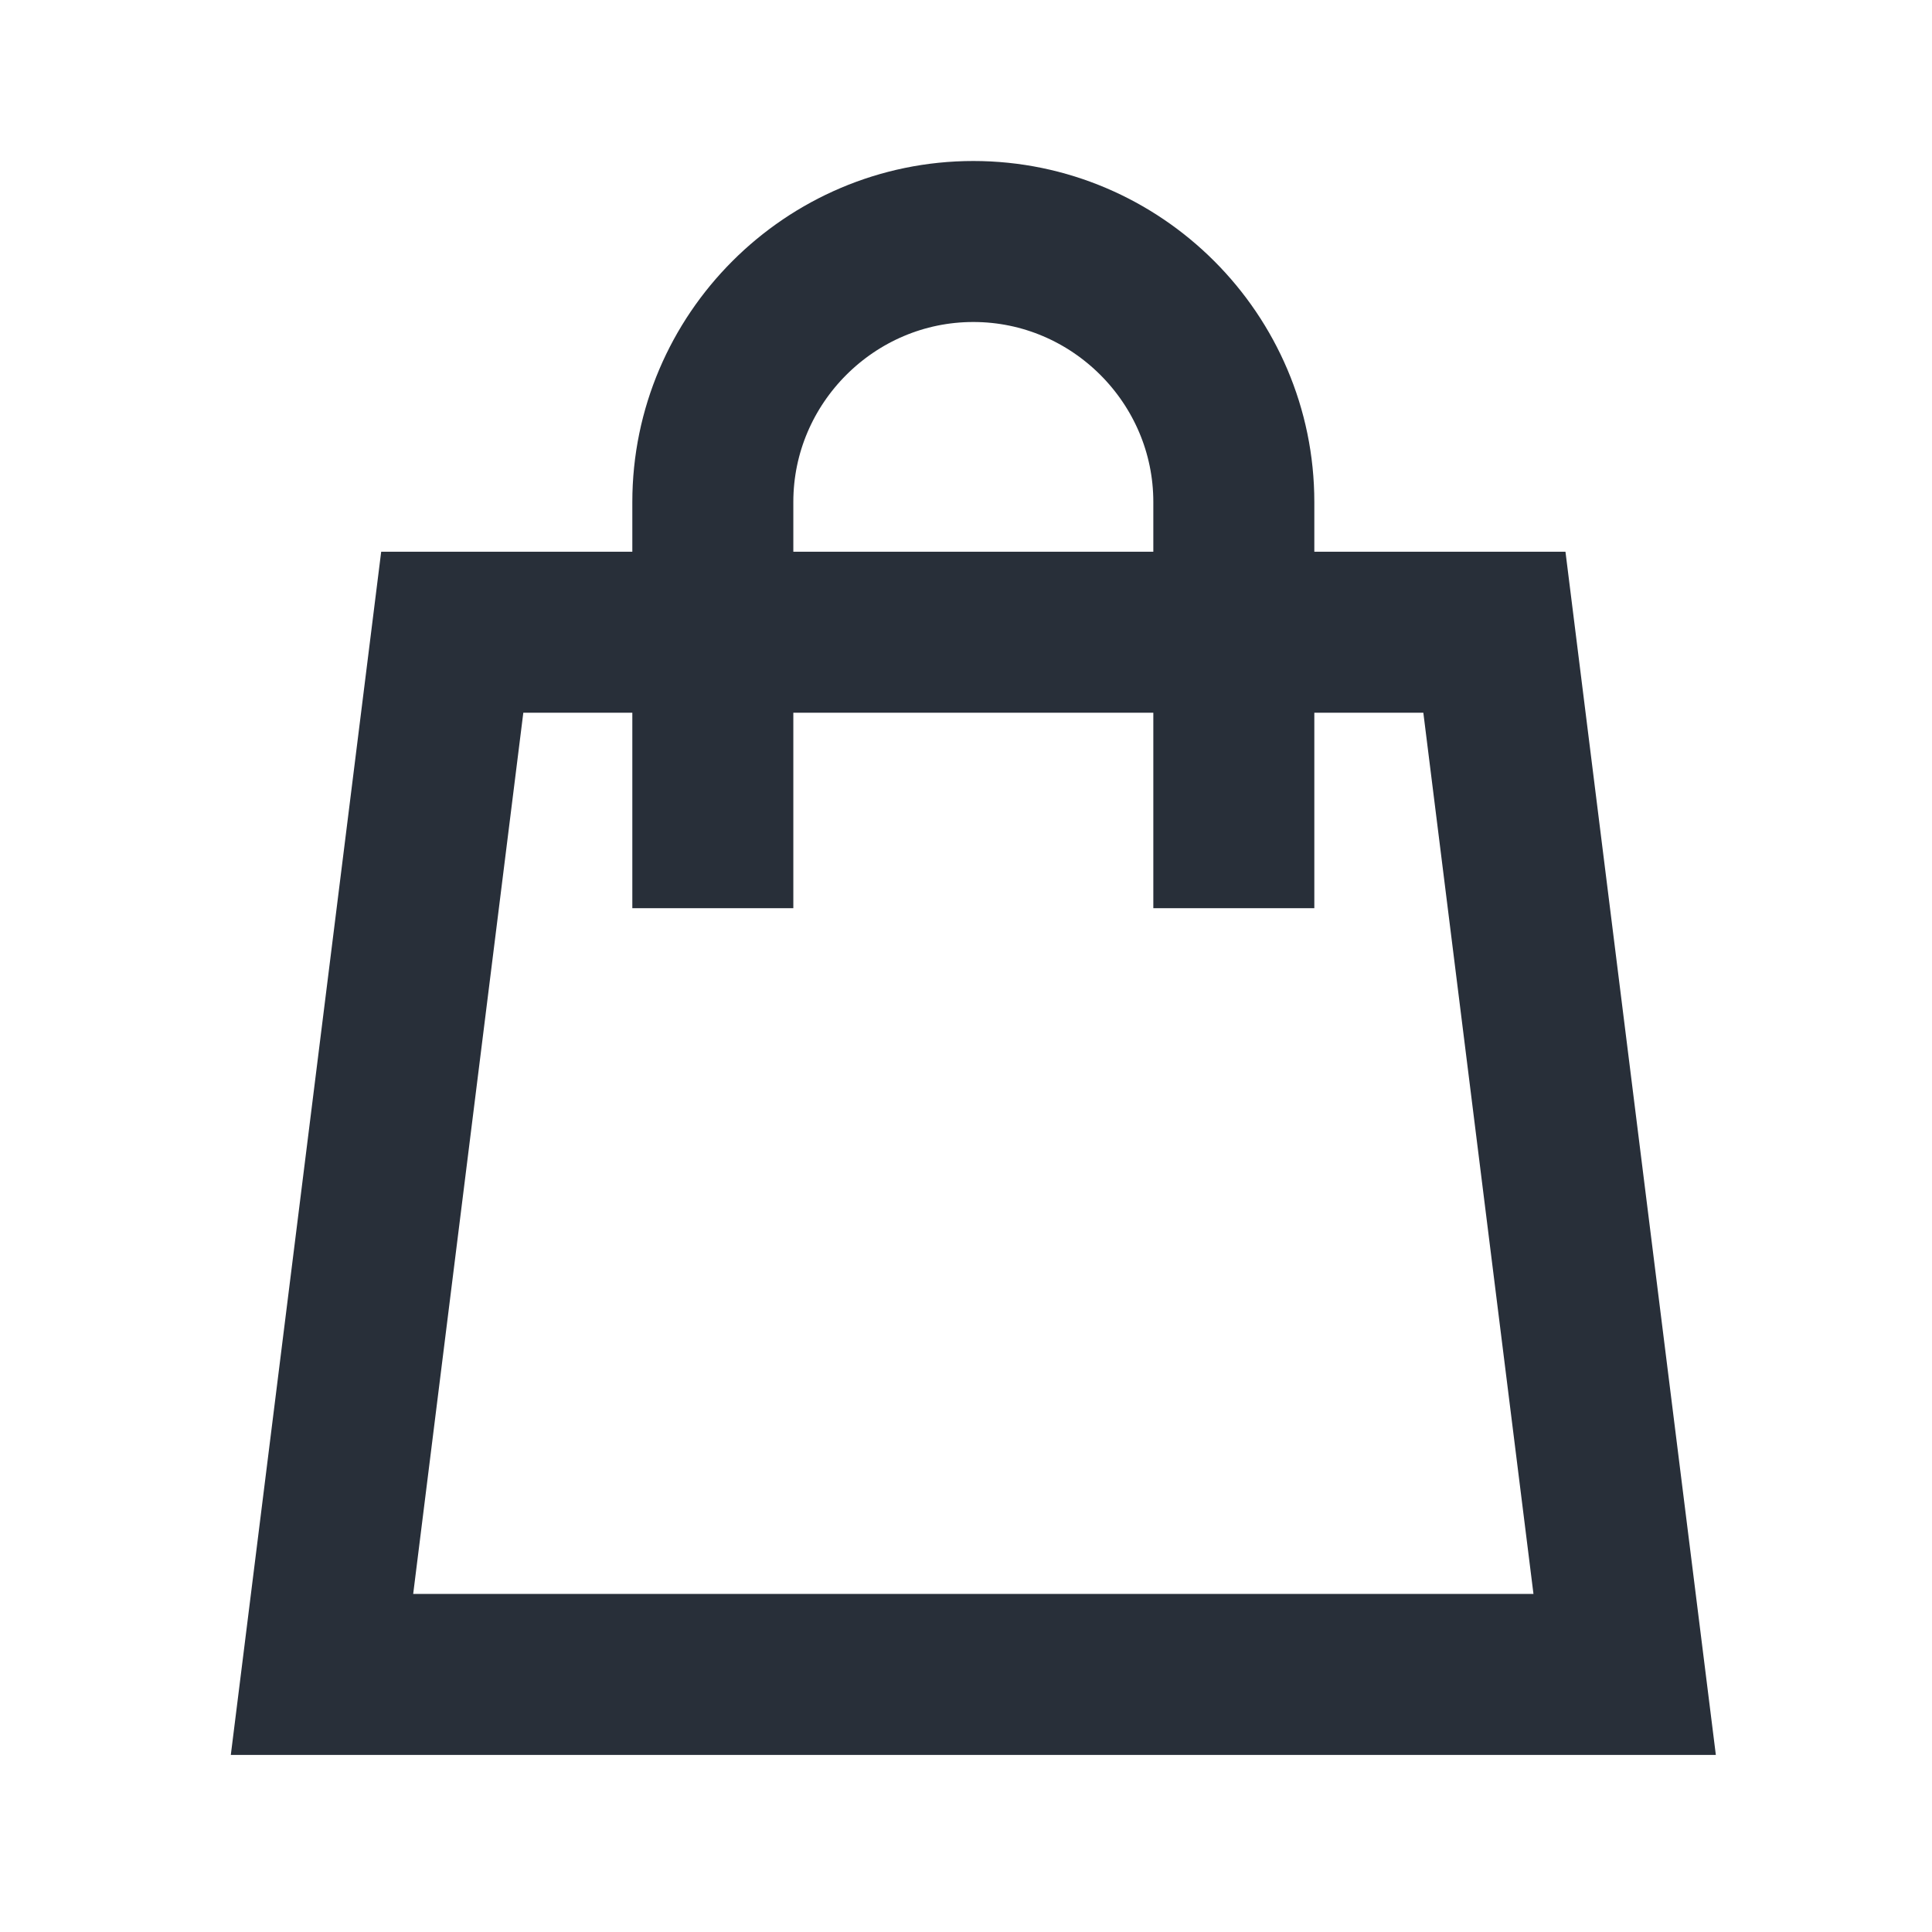
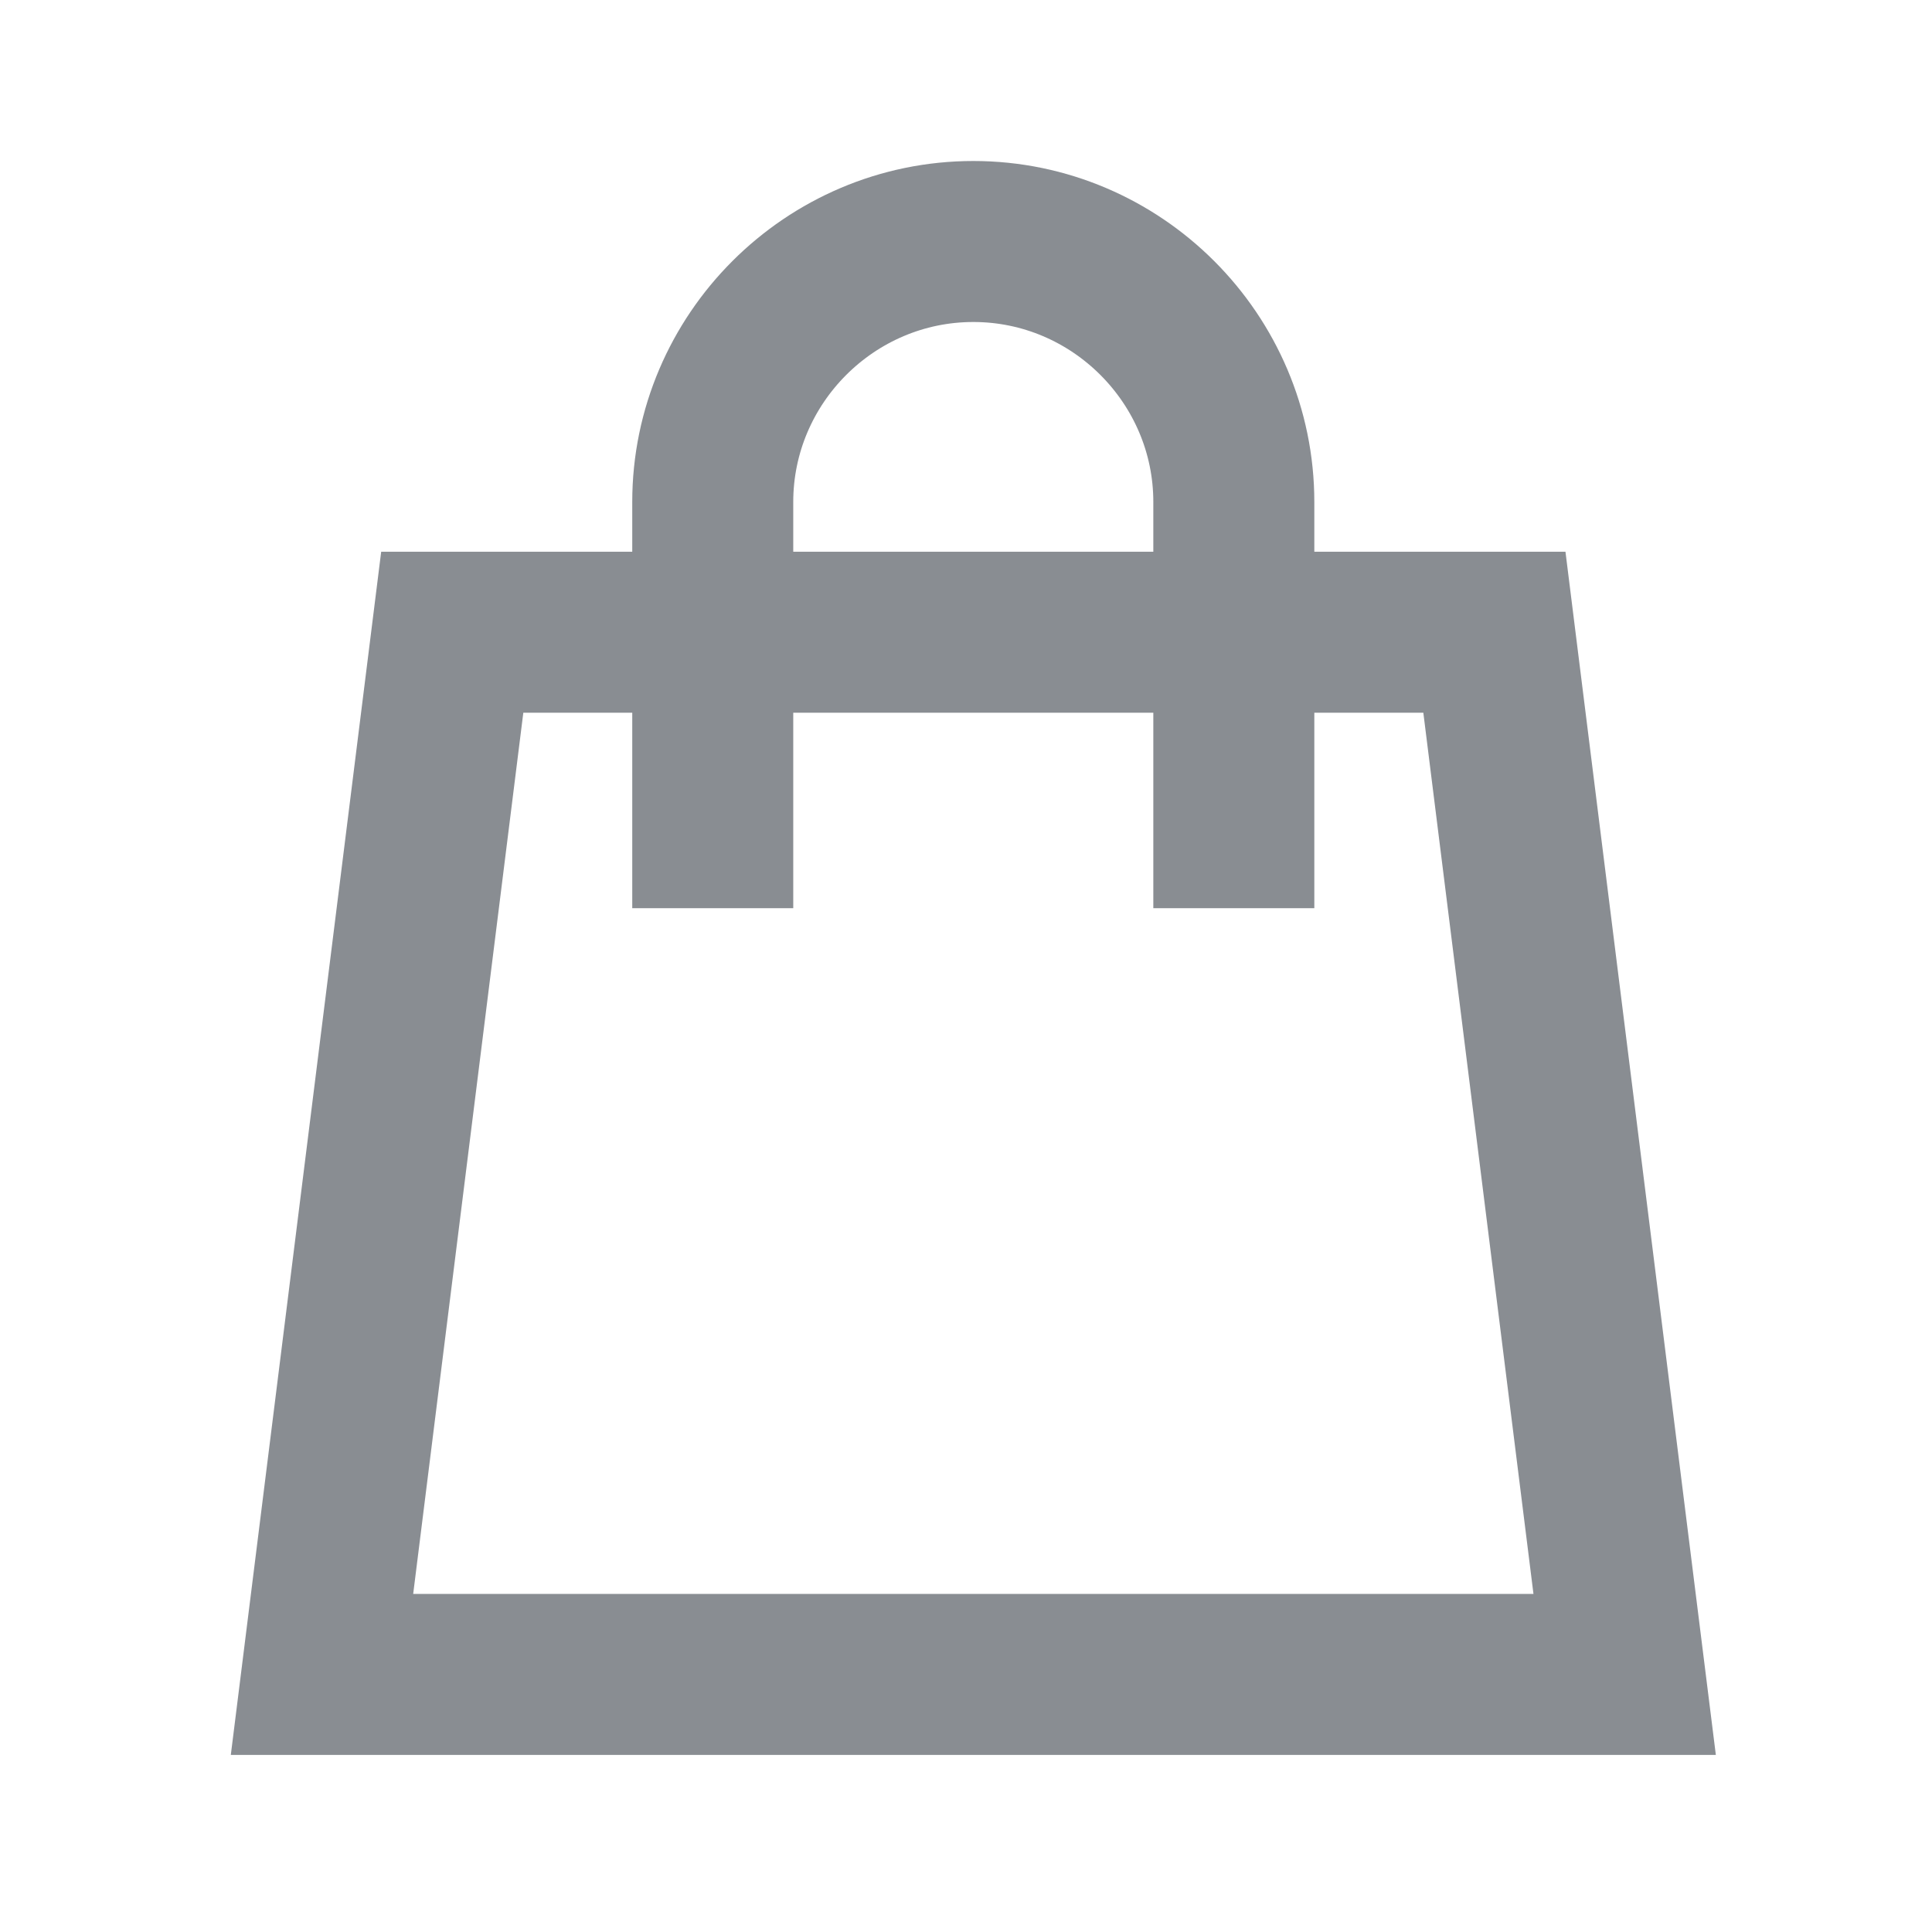
<svg xmlns="http://www.w3.org/2000/svg" width="24" height="24" viewBox="0 0 24 24" fill="none">
-   <path d="M20.182 20.8H4L5.618 7.854H18.564L20.182 20.8Z" stroke="#282F39" stroke-width="2" stroke-miterlimit="10" stroke-linecap="square" />
-   <path d="M8.855 10.282V6.236C8.855 4.456 10.311 3 12.091 3C13.871 3 15.327 4.456 15.327 6.236V10.282" stroke="#282F39" stroke-width="2" stroke-miterlimit="10" stroke-linecap="square" />
+   <g opacity="0.55">
+     <path d="M20.182 20.8H4L5.618 7.854H18.564L20.182 20.8Z" stroke="#282F39" stroke-width="2" stroke-miterlimit="10" stroke-linecap="square" />
+     <path d="M8.854 10.282V6.236C8.854 4.456 10.311 3 12.091 3C13.871 3 15.327 4.456 15.327 6.236V10.282" stroke="#282F39" stroke-width="2" stroke-miterlimit="10" stroke-linecap="square" />
+   </g>
</svg>
